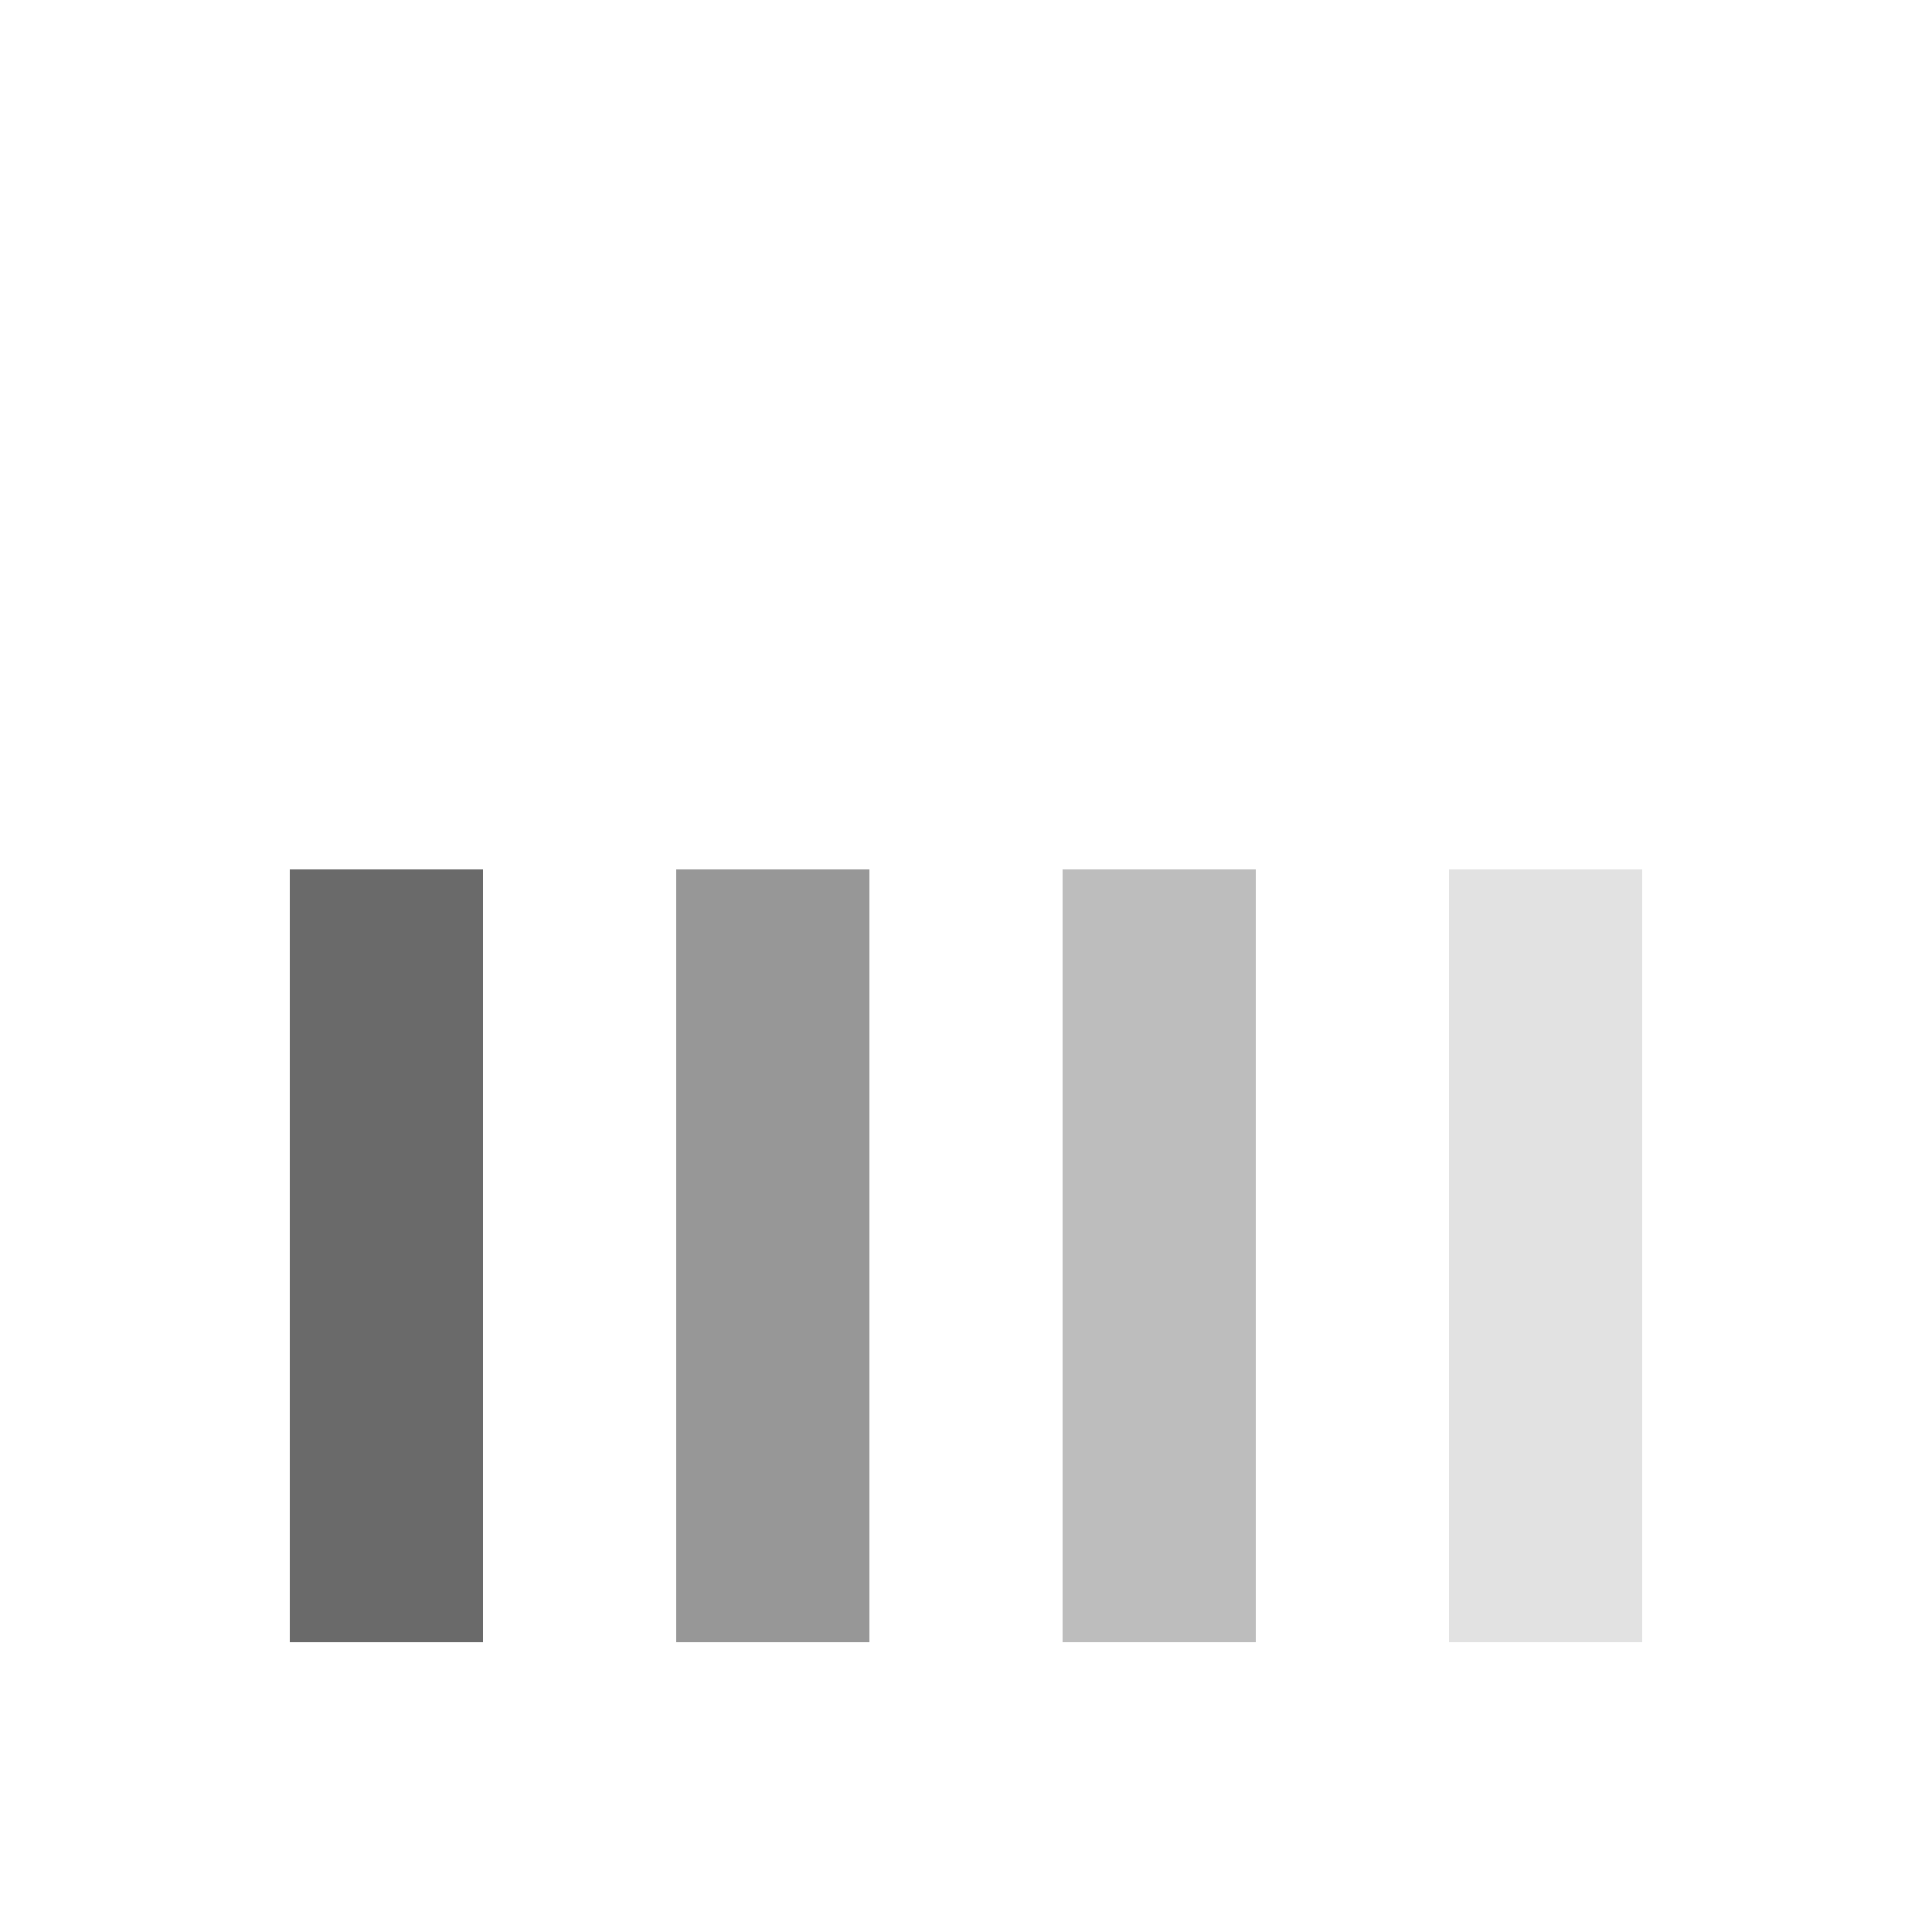
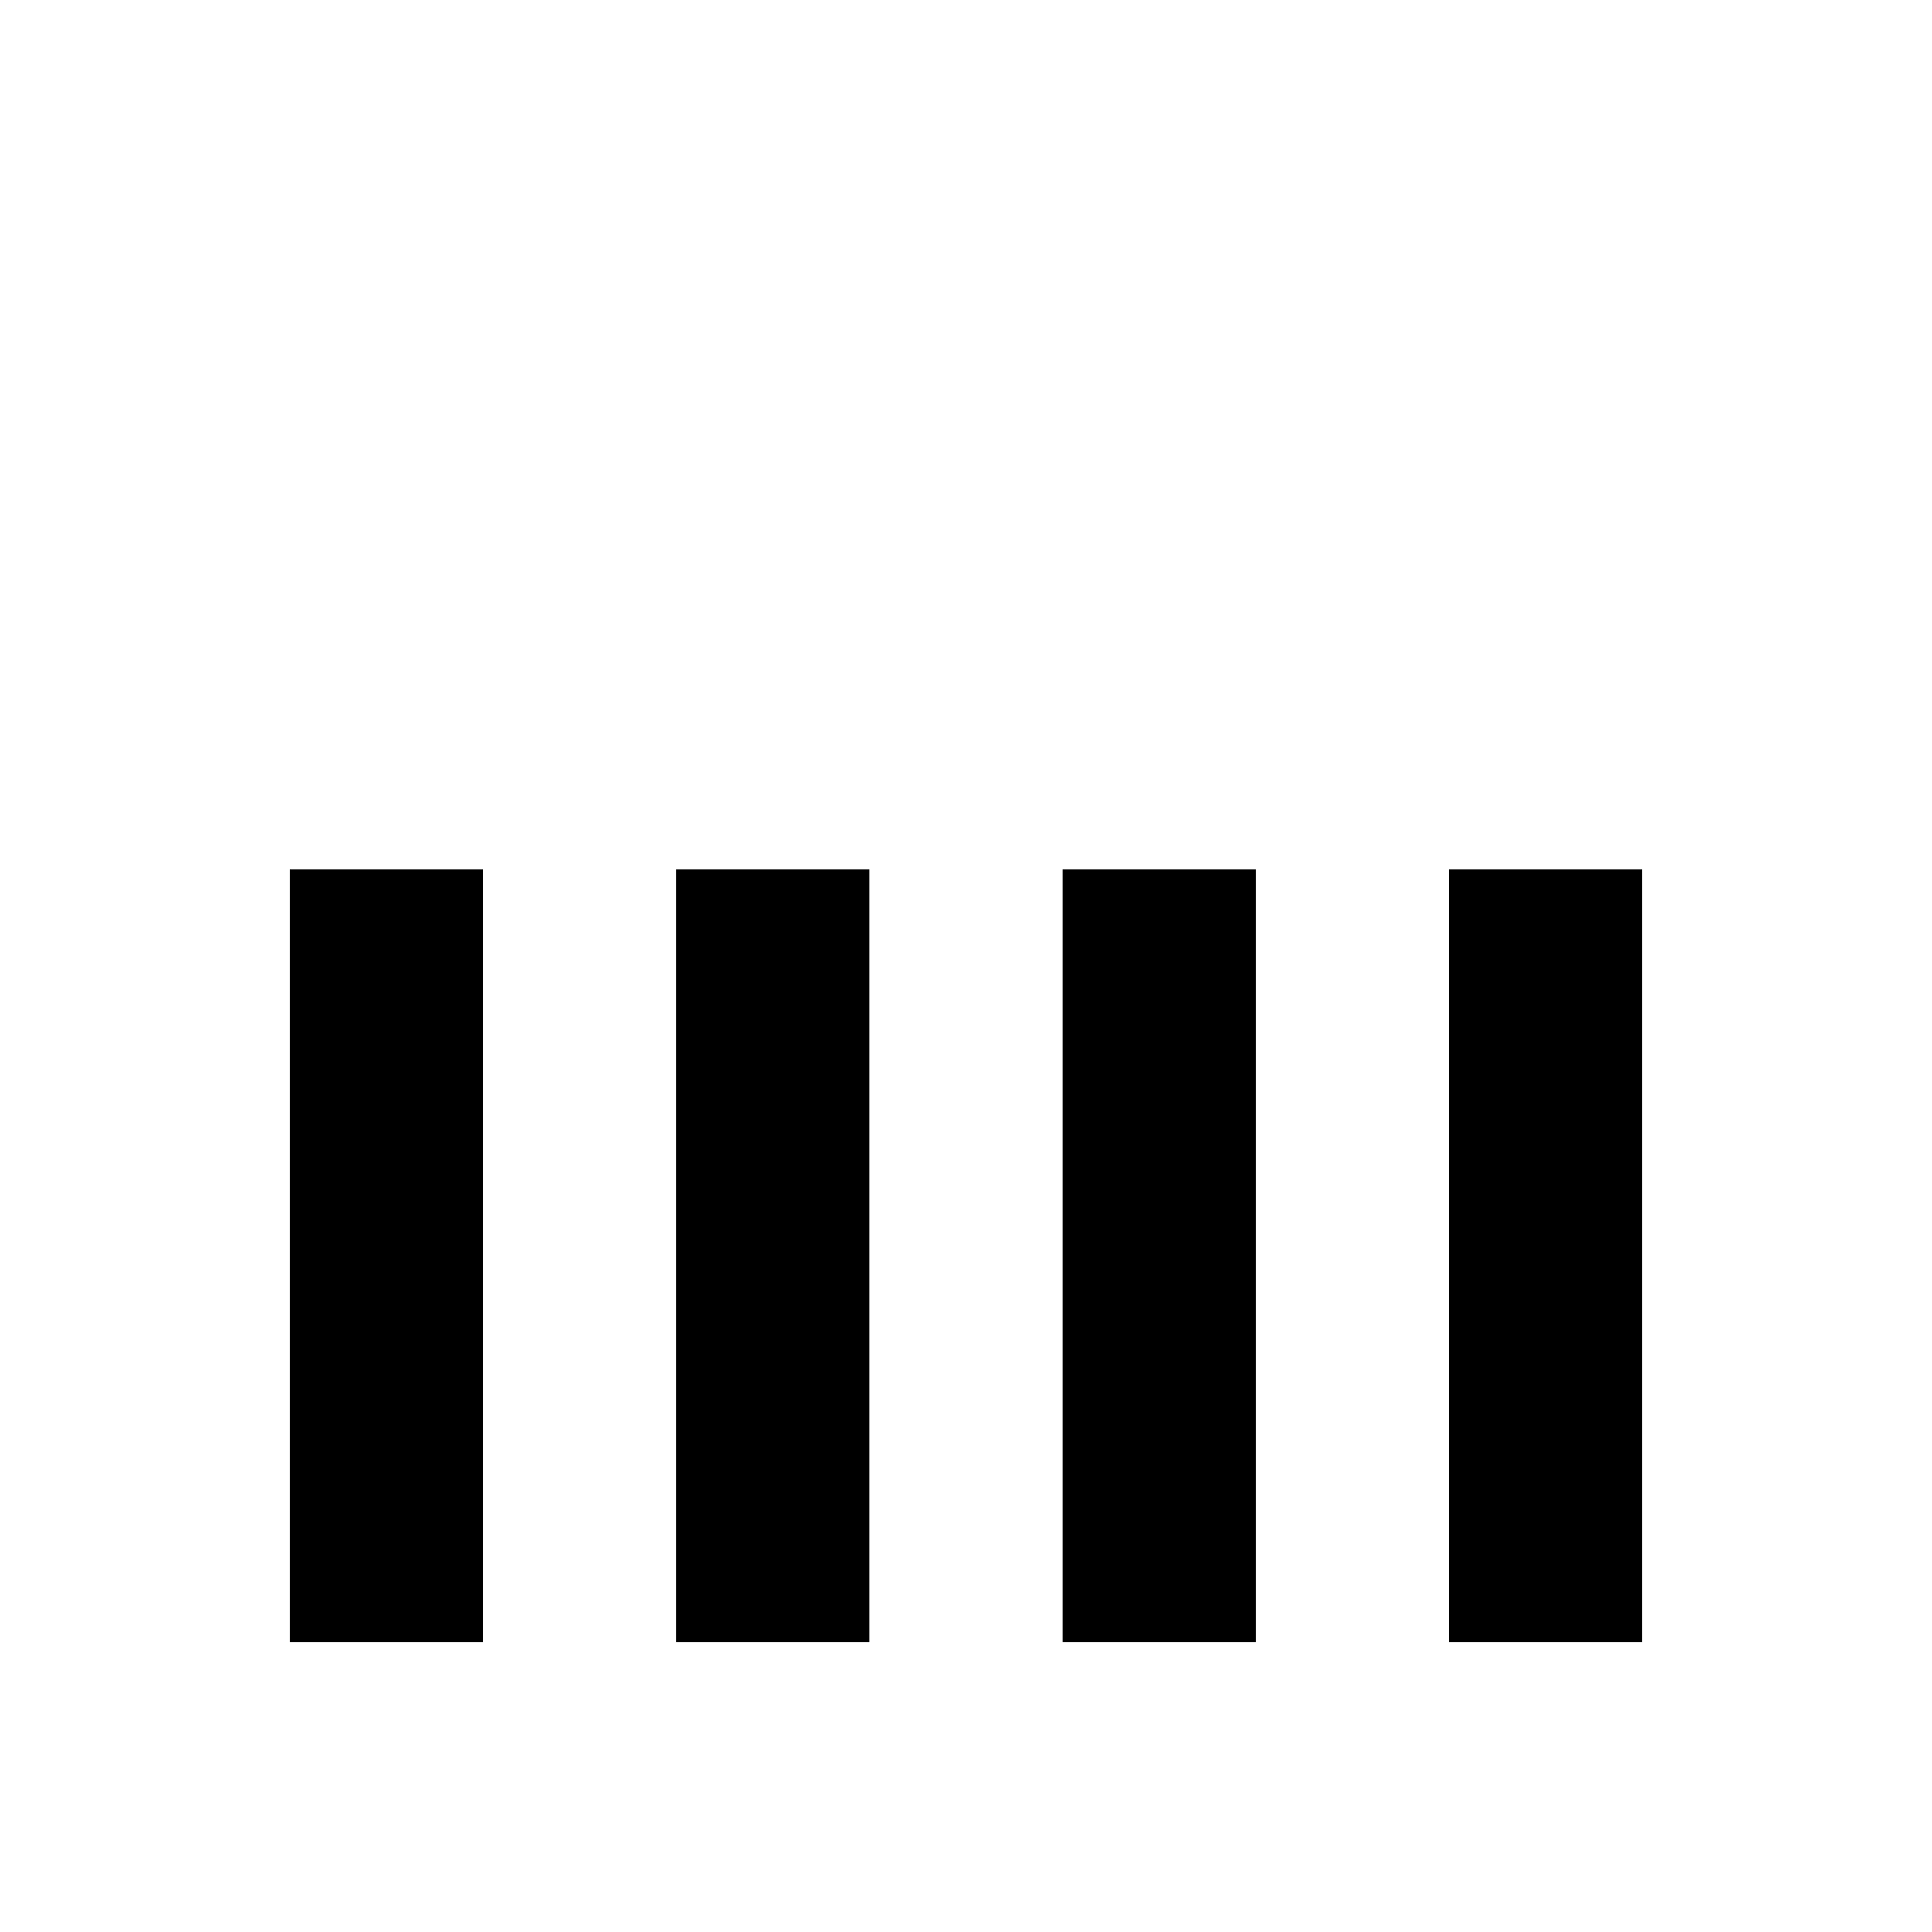
- <svg xmlns="http://www.w3.org/2000/svg" style="margin: auto; background: none; display: block; shape-rendering: auto; animation-play-state: running; animation-delay: 0s;" width="200px" height="200px" viewBox="0 0 100 100" preserveAspectRatio="xMidYMid">
-   <g transform="rotate(180 50 50)" style="animation-play-state: running; animation-delay: 0s;">
-     <rect x="15" y="15" width="10" height="40" fill="#e2e2e2" style="animation-play-state: running; animation-delay: 0s;">
-       <animate attributeName="height" values="50;70;30;50" keyTimes="0;0.33;0.66;1" dur="1s" repeatCount="indefinite" calcMode="spline" keySplines="0.5 0 0.5 1;0.5 0 0.5 1;0.5 0 0.5 1" begin="-0.4s" style="animation-play-state: running; animation-delay: 0s;" />
+ <svg xmlns="http://www.w3.org/2000/svg" style="margin: auto; background: none; display: block; shape-rendering: auto;" viewBox="0 0 100 100" preserveAspectRatio="xMidYMid">
+   <g transform="rotate(180 50 50)">
+     <rect x="15" y="15" width="10" height="40" fill="currentColor">
+       <animate attributeName="height" values="50;70;30;50" keyTimes="0;0.33;0.66;1" dur="1s" repeatCount="indefinite" calcMode="spline" keySplines="0.5 0 0.5 1;0.5 0 0.5 1;0.5 0 0.5 1" begin="-0.4s" />
    </rect>
-     <rect x="35" y="15" width="10" height="40" fill="#bdbdbd" style="animation-play-state: running; animation-delay: 0s;">
-       <animate attributeName="height" values="50;70;30;50" keyTimes="0;0.33;0.66;1" dur="1s" repeatCount="indefinite" calcMode="spline" keySplines="0.5 0 0.5 1;0.5 0 0.5 1;0.5 0 0.5 1" begin="-0.2s" style="animation-play-state: running; animation-delay: 0s;" />
+     <rect x="35" y="15" width="10" height="40" fill="currentColor">
+       <animate attributeName="height" values="50;70;30;50" keyTimes="0;0.33;0.66;1" dur="1s" repeatCount="indefinite" calcMode="spline" keySplines="0.5 0 0.5 1;0.5 0 0.5 1;0.5 0 0.5 1" begin="-0.2s" />
    </rect>
-     <rect x="55" y="15" width="10" height="40" fill="#979797" style="animation-play-state: running; animation-delay: 0s;">
-       <animate attributeName="height" values="50;70;30;50" keyTimes="0;0.33;0.66;1" dur="1s" repeatCount="indefinite" calcMode="spline" keySplines="0.5 0 0.5 1;0.5 0 0.5 1;0.5 0 0.5 1" begin="-0.6s" style="animation-play-state: running; animation-delay: 0s;" />
+     <rect x="55" y="15" width="10" height="40" fill="currentColor">
+       <animate attributeName="height" values="50;70;30;50" keyTimes="0;0.33;0.66;1" dur="1s" repeatCount="indefinite" calcMode="spline" keySplines="0.5 0 0.5 1;0.5 0 0.5 1;0.5 0 0.5 1" begin="-0.6s" />
    </rect>
-     <rect x="75" y="15" width="10" height="40" fill="#6a6a6a" style="animation-play-state: running; animation-delay: 0s;">
-       <animate attributeName="height" values="50;70;30;50" keyTimes="0;0.33;0.66;1" dur="1s" repeatCount="indefinite" calcMode="spline" keySplines="0.5 0 0.5 1;0.5 0 0.5 1;0.5 0 0.5 1" begin="-1s" style="animation-play-state: running; animation-delay: 0s;" />
+     <rect x="75" y="15" width="10" height="40" fill="currentColor">
+       <animate attributeName="height" values="50;70;30;50" keyTimes="0;0.33;0.66;1" dur="1s" repeatCount="indefinite" calcMode="spline" keySplines="0.5 0 0.5 1;0.5 0 0.5 1;0.5 0 0.5 1" begin="-1s" />
    </rect>
  </g>
</svg>
